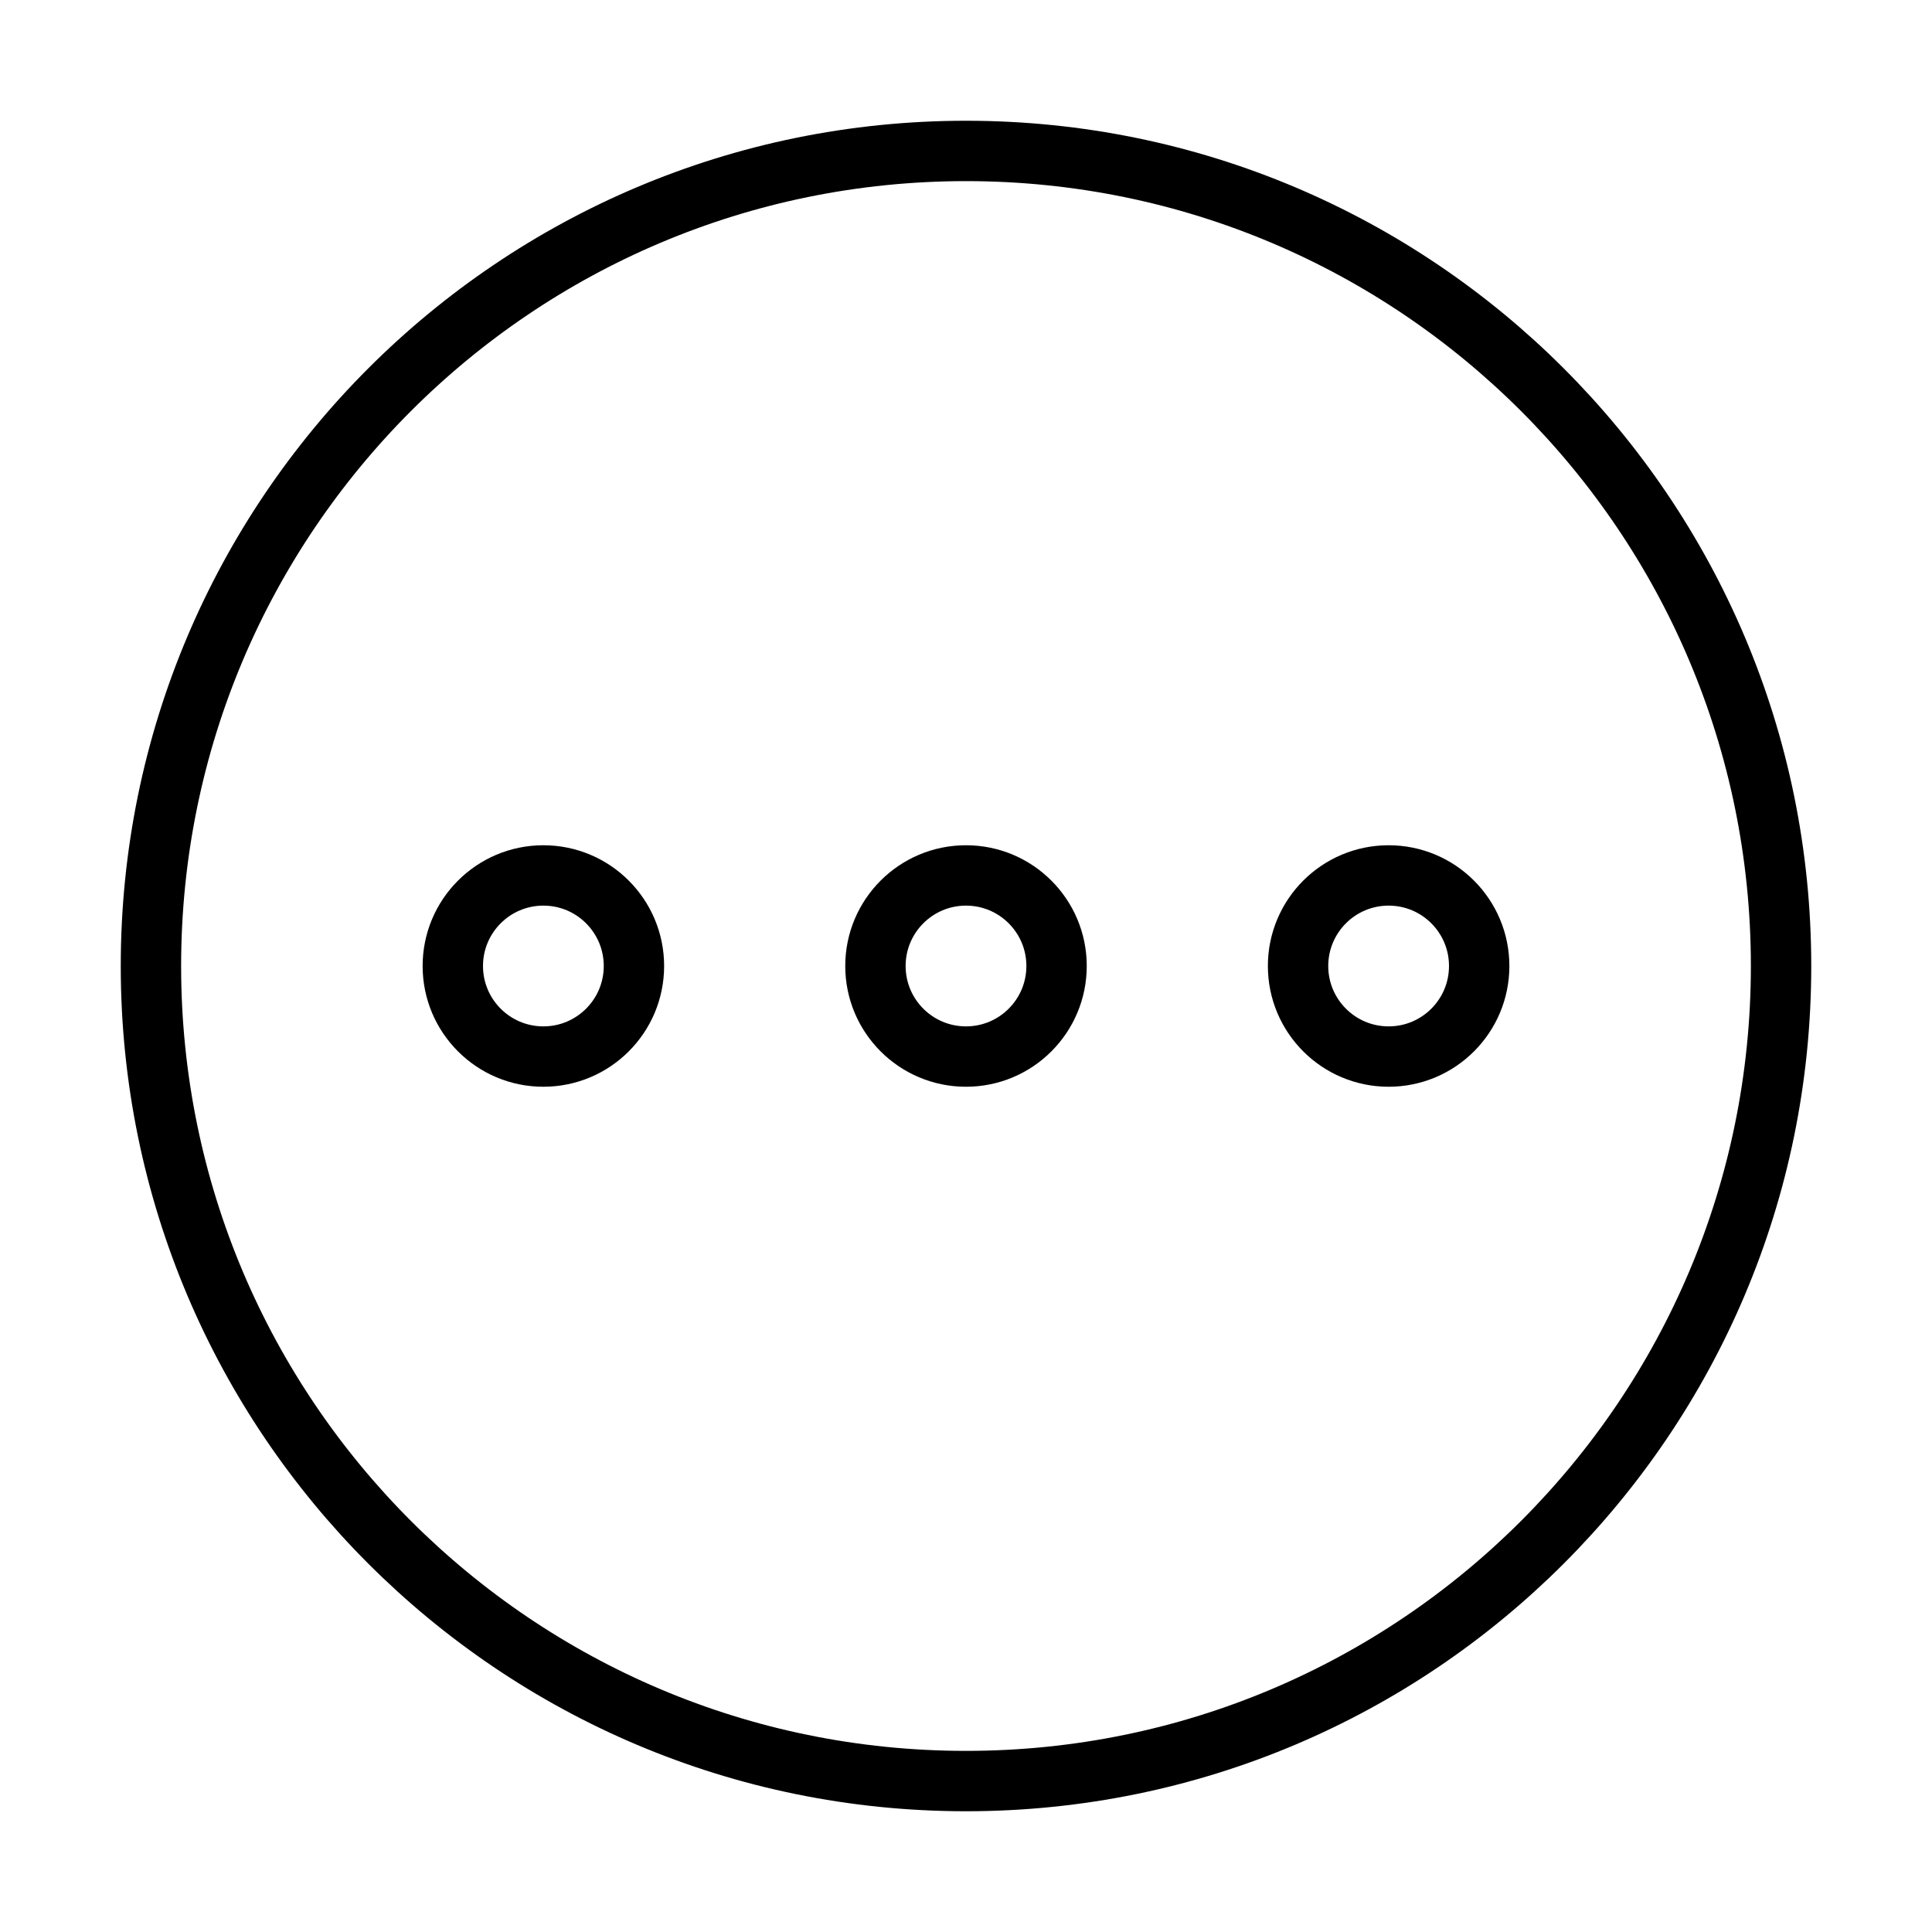
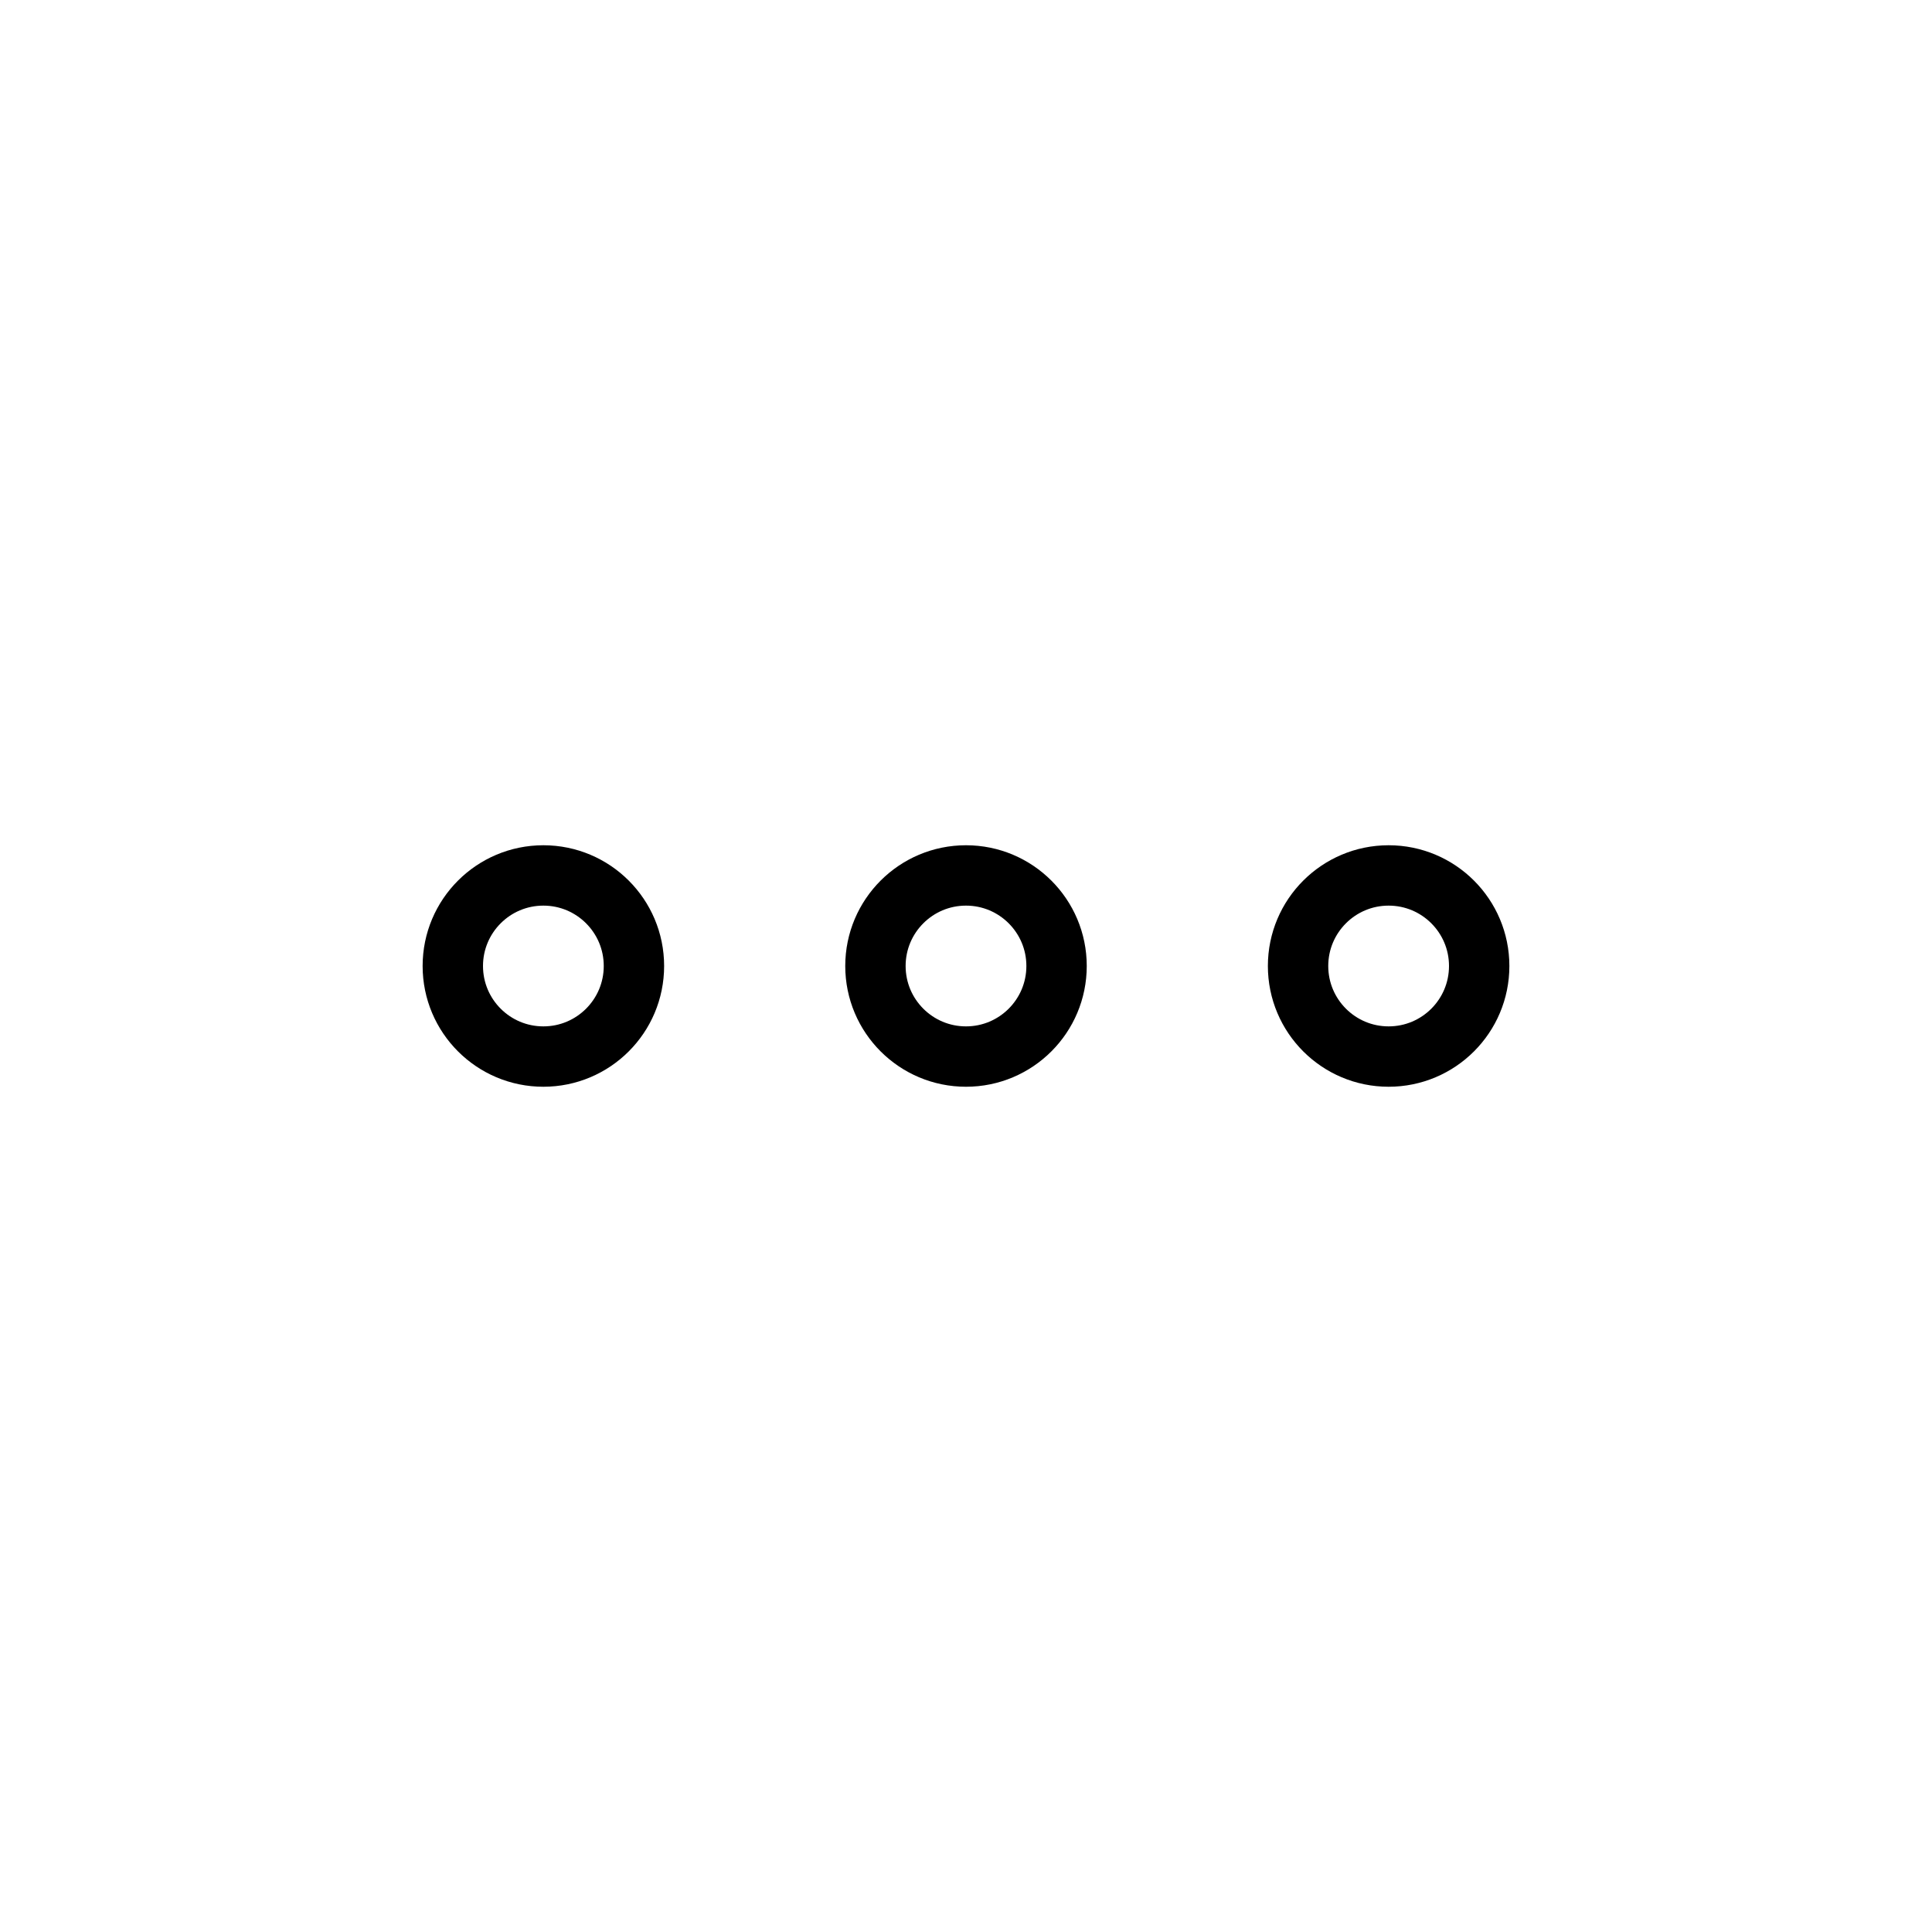
<svg xmlns="http://www.w3.org/2000/svg" viewBox="0 0 32 32" fill="none" width="1em" height="1em">
-   <circle cx="16" cy="16" r="13.5" stroke="currentColor" />
  <circle cx="9" cy="16" r="1.5" stroke="currentColor" />
  <circle cx="23" cy="16" r="1.5" stroke="currentColor" />
  <circle cx="16" cy="16" r="1.5" stroke="currentColor" />
</svg>
